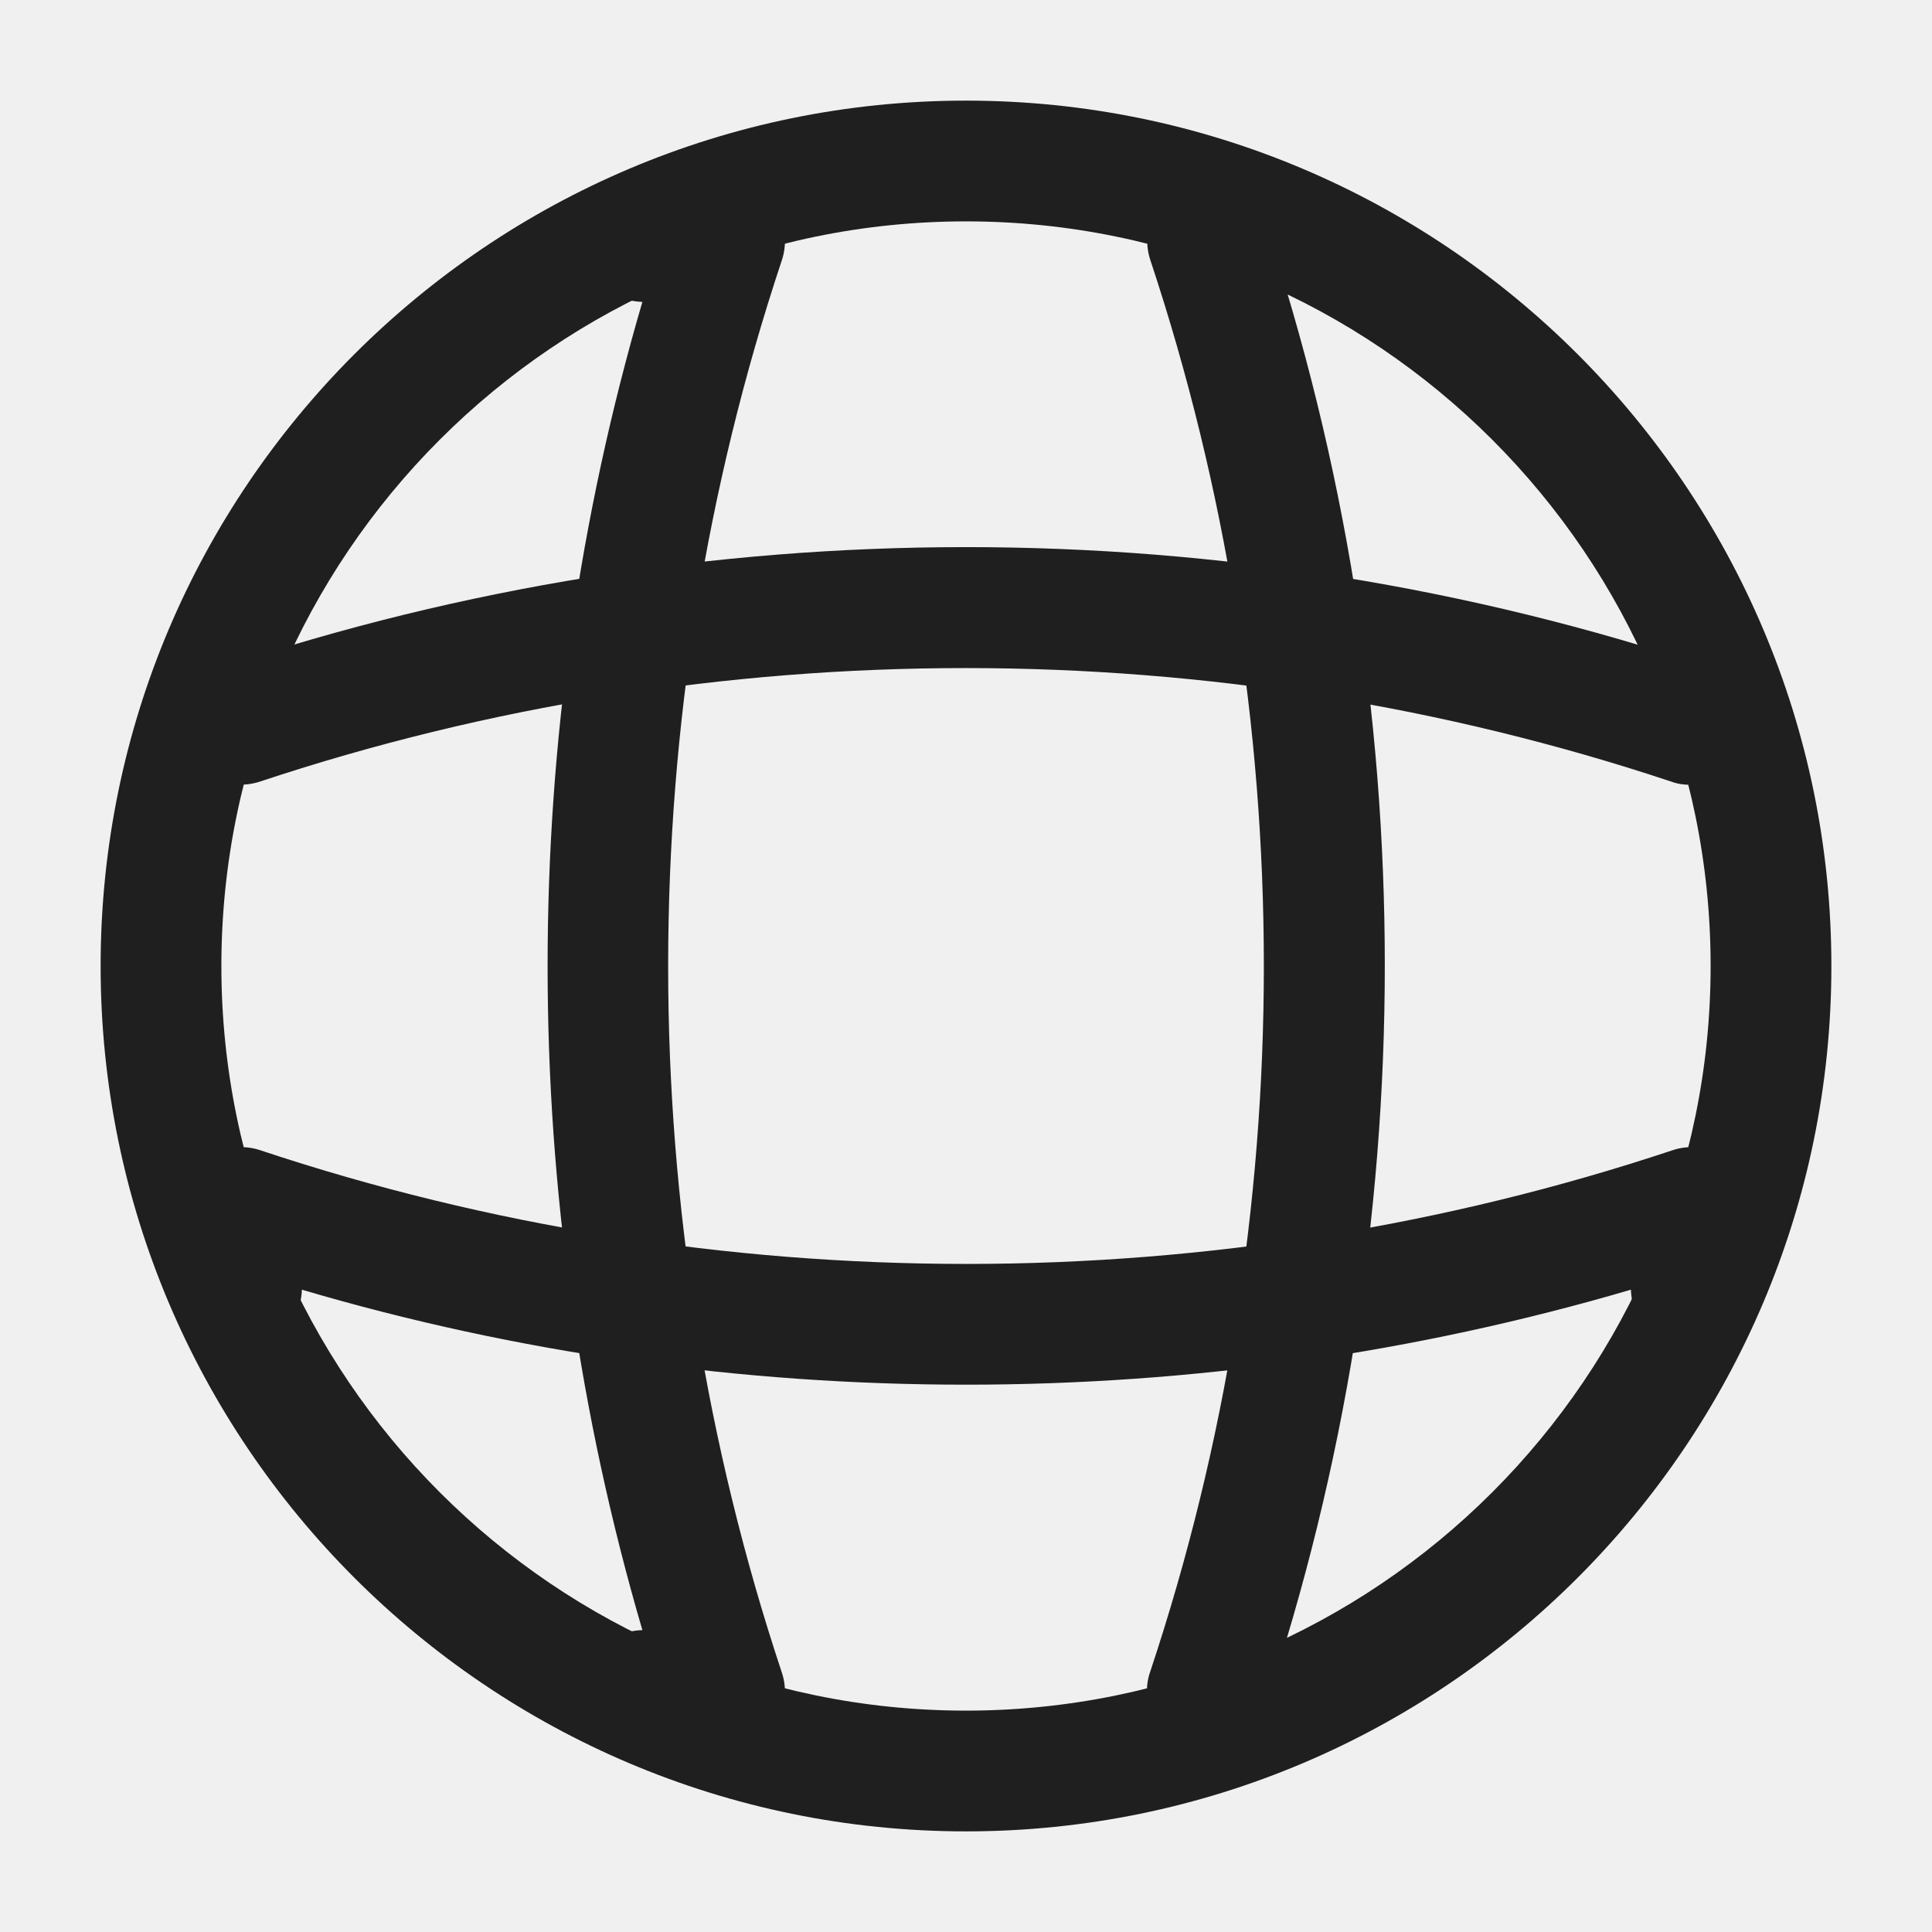
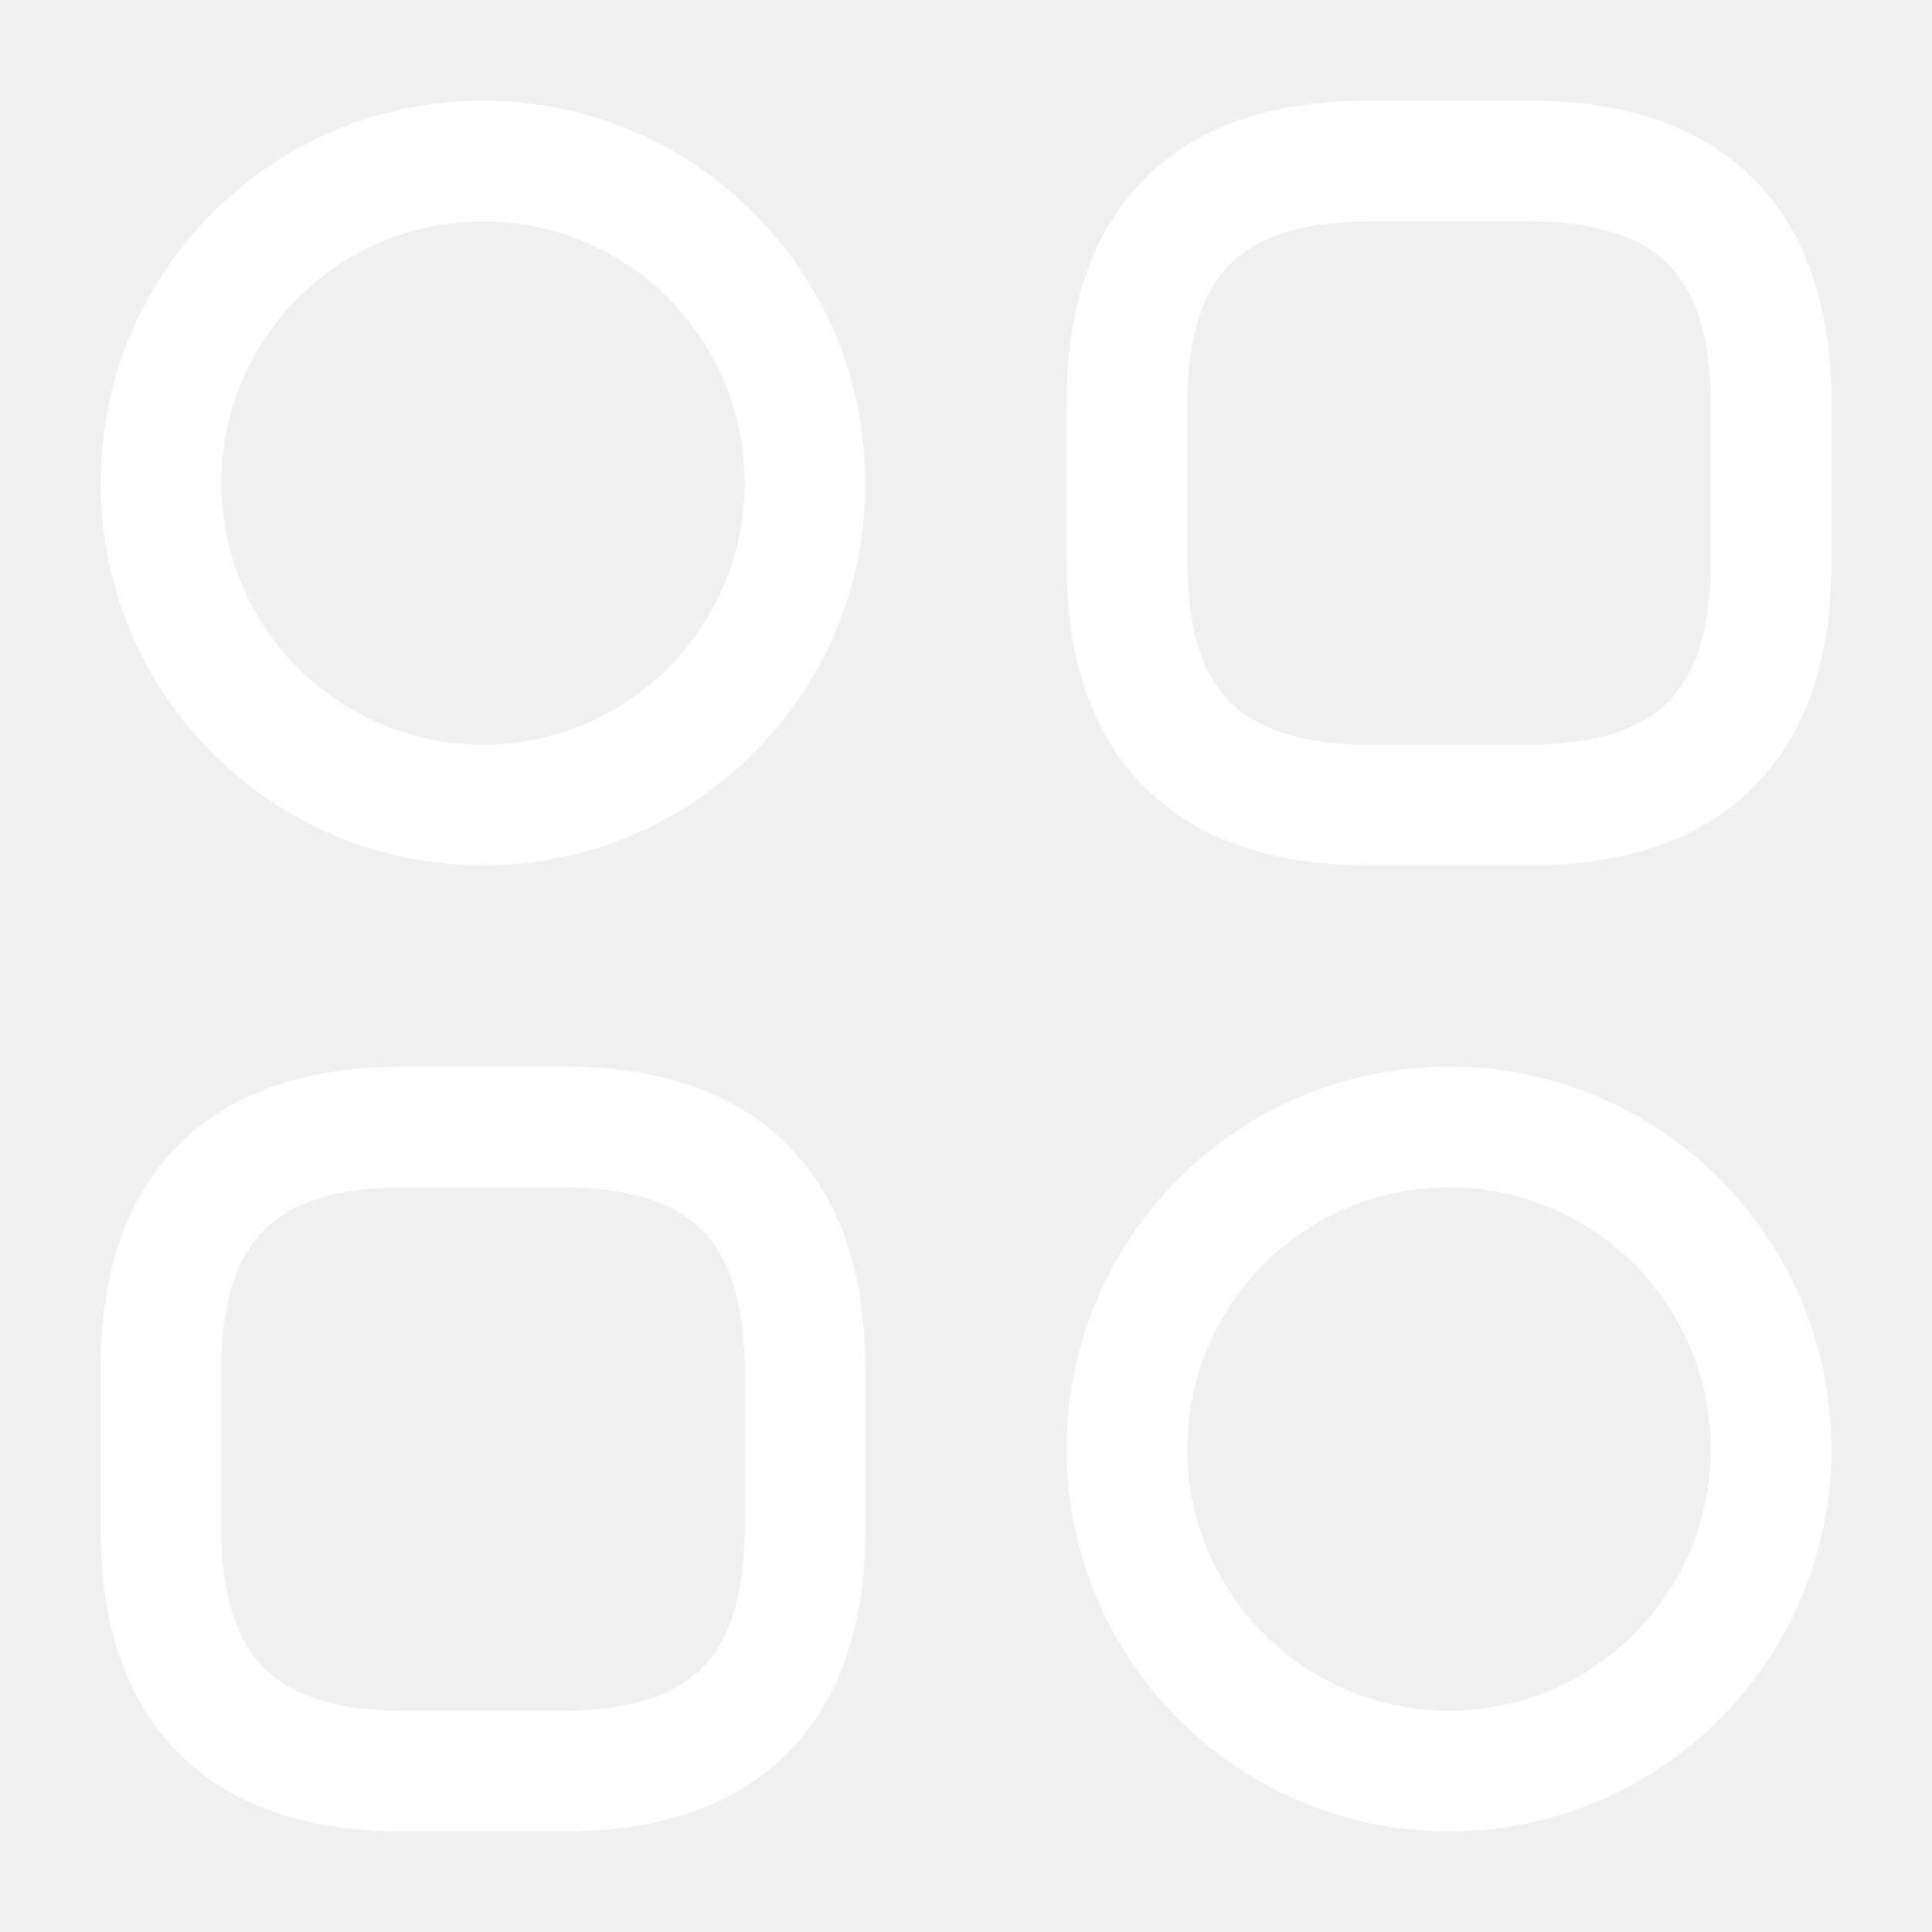
- <svg xmlns="http://www.w3.org/2000/svg" width="24" height="24" viewBox="0 0 24 24" fill="#1f1f1f" data-icon-family="fandoogh">
-   <g clip-path="url(#clip0_4418_7015)">
-     <path d="M12 22.75C6.07 22.75 1.25 17.93 1.25 12C1.25 6.07 6.07 1.25 12 1.25C17.93 1.25 22.75 6.07 22.75 12C22.75 17.93 17.93 22.75 12 22.75ZM12 2.75C6.9 2.75 2.75 6.9 2.75 12C2.75 17.1 6.9 21.25 12 21.25C17.1 21.25 21.25 17.1 21.25 12C21.25 6.9 17.1 2.75 12 2.75Z" />
-     <path d="M9 21.75H8C7.59 21.75 7.25 21.41 7.25 21C7.25 20.59 7.57 20.26 7.98 20.25C6.41 14.89 6.41 9.11 7.98 3.75C7.57 3.74 7.25 3.41 7.25 3C7.25 2.59 7.59 2.25 8 2.25H9C9.24 2.25 9.47 2.37 9.61 2.56C9.75 2.76 9.79 3.01 9.71 3.24C7.83 8.89 7.83 15.11 9.71 20.77C9.79 21 9.75 21.25 9.61 21.45C9.47 21.63 9.24 21.75 9 21.75Z" />
-     <path d="M15 21.751C14.92 21.751 14.84 21.741 14.76 21.711C14.37 21.581 14.15 21.151 14.29 20.761C16.17 15.111 16.17 8.891 14.29 3.231C14.16 2.841 14.37 2.411 14.76 2.281C15.16 2.151 15.58 2.361 15.71 2.751C17.7 8.711 17.7 15.271 15.71 21.221C15.61 21.551 15.31 21.751 15 21.751Z" />
-     <path d="M12 17.201C9.21 17.201 6.43 16.811 3.75 16.021C3.74 16.421 3.41 16.751 3 16.751C2.59 16.751 2.25 16.411 2.25 16.001V15.001C2.25 14.761 2.37 14.531 2.56 14.391C2.76 14.251 3.01 14.211 3.24 14.291C8.89 16.171 15.12 16.171 20.77 14.291C21 14.211 21.25 14.251 21.45 14.391C21.65 14.531 21.76 14.761 21.76 15.001V16.001C21.76 16.411 21.42 16.751 21.01 16.751C20.6 16.751 20.27 16.431 20.26 16.021C17.57 16.811 14.79 17.201 12 17.201Z" />
-     <path d="M21 9.749C20.92 9.749 20.84 9.739 20.76 9.709C15.11 7.829 8.88 7.829 3.23 9.709C2.83 9.839 2.41 9.629 2.28 9.239C2.16 8.839 2.37 8.419 2.76 8.289C8.72 6.299 15.28 6.299 21.23 8.289C21.62 8.419 21.84 8.849 21.7 9.239C21.61 9.549 21.31 9.749 21 9.749Z" />
+ <svg xmlns="http://www.w3.org/2000/svg" width="24" height="24" viewBox="0 0 24 24" fill="none">
+   <g clip-path="url(#clip0_4418_9941)">
+     <path d="M17 10H19C21 10 22 9 22 7V5C22 3 21 2 19 2H17C15 2 14 3 14 5V7C14 9 15 10 17 10Z" stroke="#ffffff" stroke-width="1.5" stroke-miterlimit="10" stroke-linecap="round" stroke-linejoin="round" />
+     <path d="M5 22H7C9 22 10 21 10 19V17C10 15 9 14 7 14H5C3 14 2 15 2 17V19C2 21 3 22 5 22Z" stroke="#ffffff" stroke-width="1.5" stroke-miterlimit="10" stroke-linecap="round" stroke-linejoin="round" />
+     <path d="M6 10C8.209 10 10 8.209 10 6C10 3.791 8.209 2 6 2C3.791 2 2 3.791 2 6C2 8.209 3.791 10 6 10Z" stroke="#ffffff" stroke-width="1.5" stroke-miterlimit="10" stroke-linecap="round" stroke-linejoin="round" />
+     <path d="M18 22C20.209 22 22 20.209 22 18C22 15.791 20.209 14 18 14C15.791 14 14 15.791 14 18C14 20.209 15.791 22 18 22Z" stroke="#ffffff" stroke-width="1.5" stroke-miterlimit="10" stroke-linecap="round" stroke-linejoin="round" />
  </g>
  <defs>
-     <clipPath id="clip0_4418_7015">
-       <rect width="24" height="24" fill="white" />
+     <clipPath id="clip0_4418_9941">
+       <rect width="24" height="24" fill="none" />
    </clipPath>
  </defs>
</svg>
